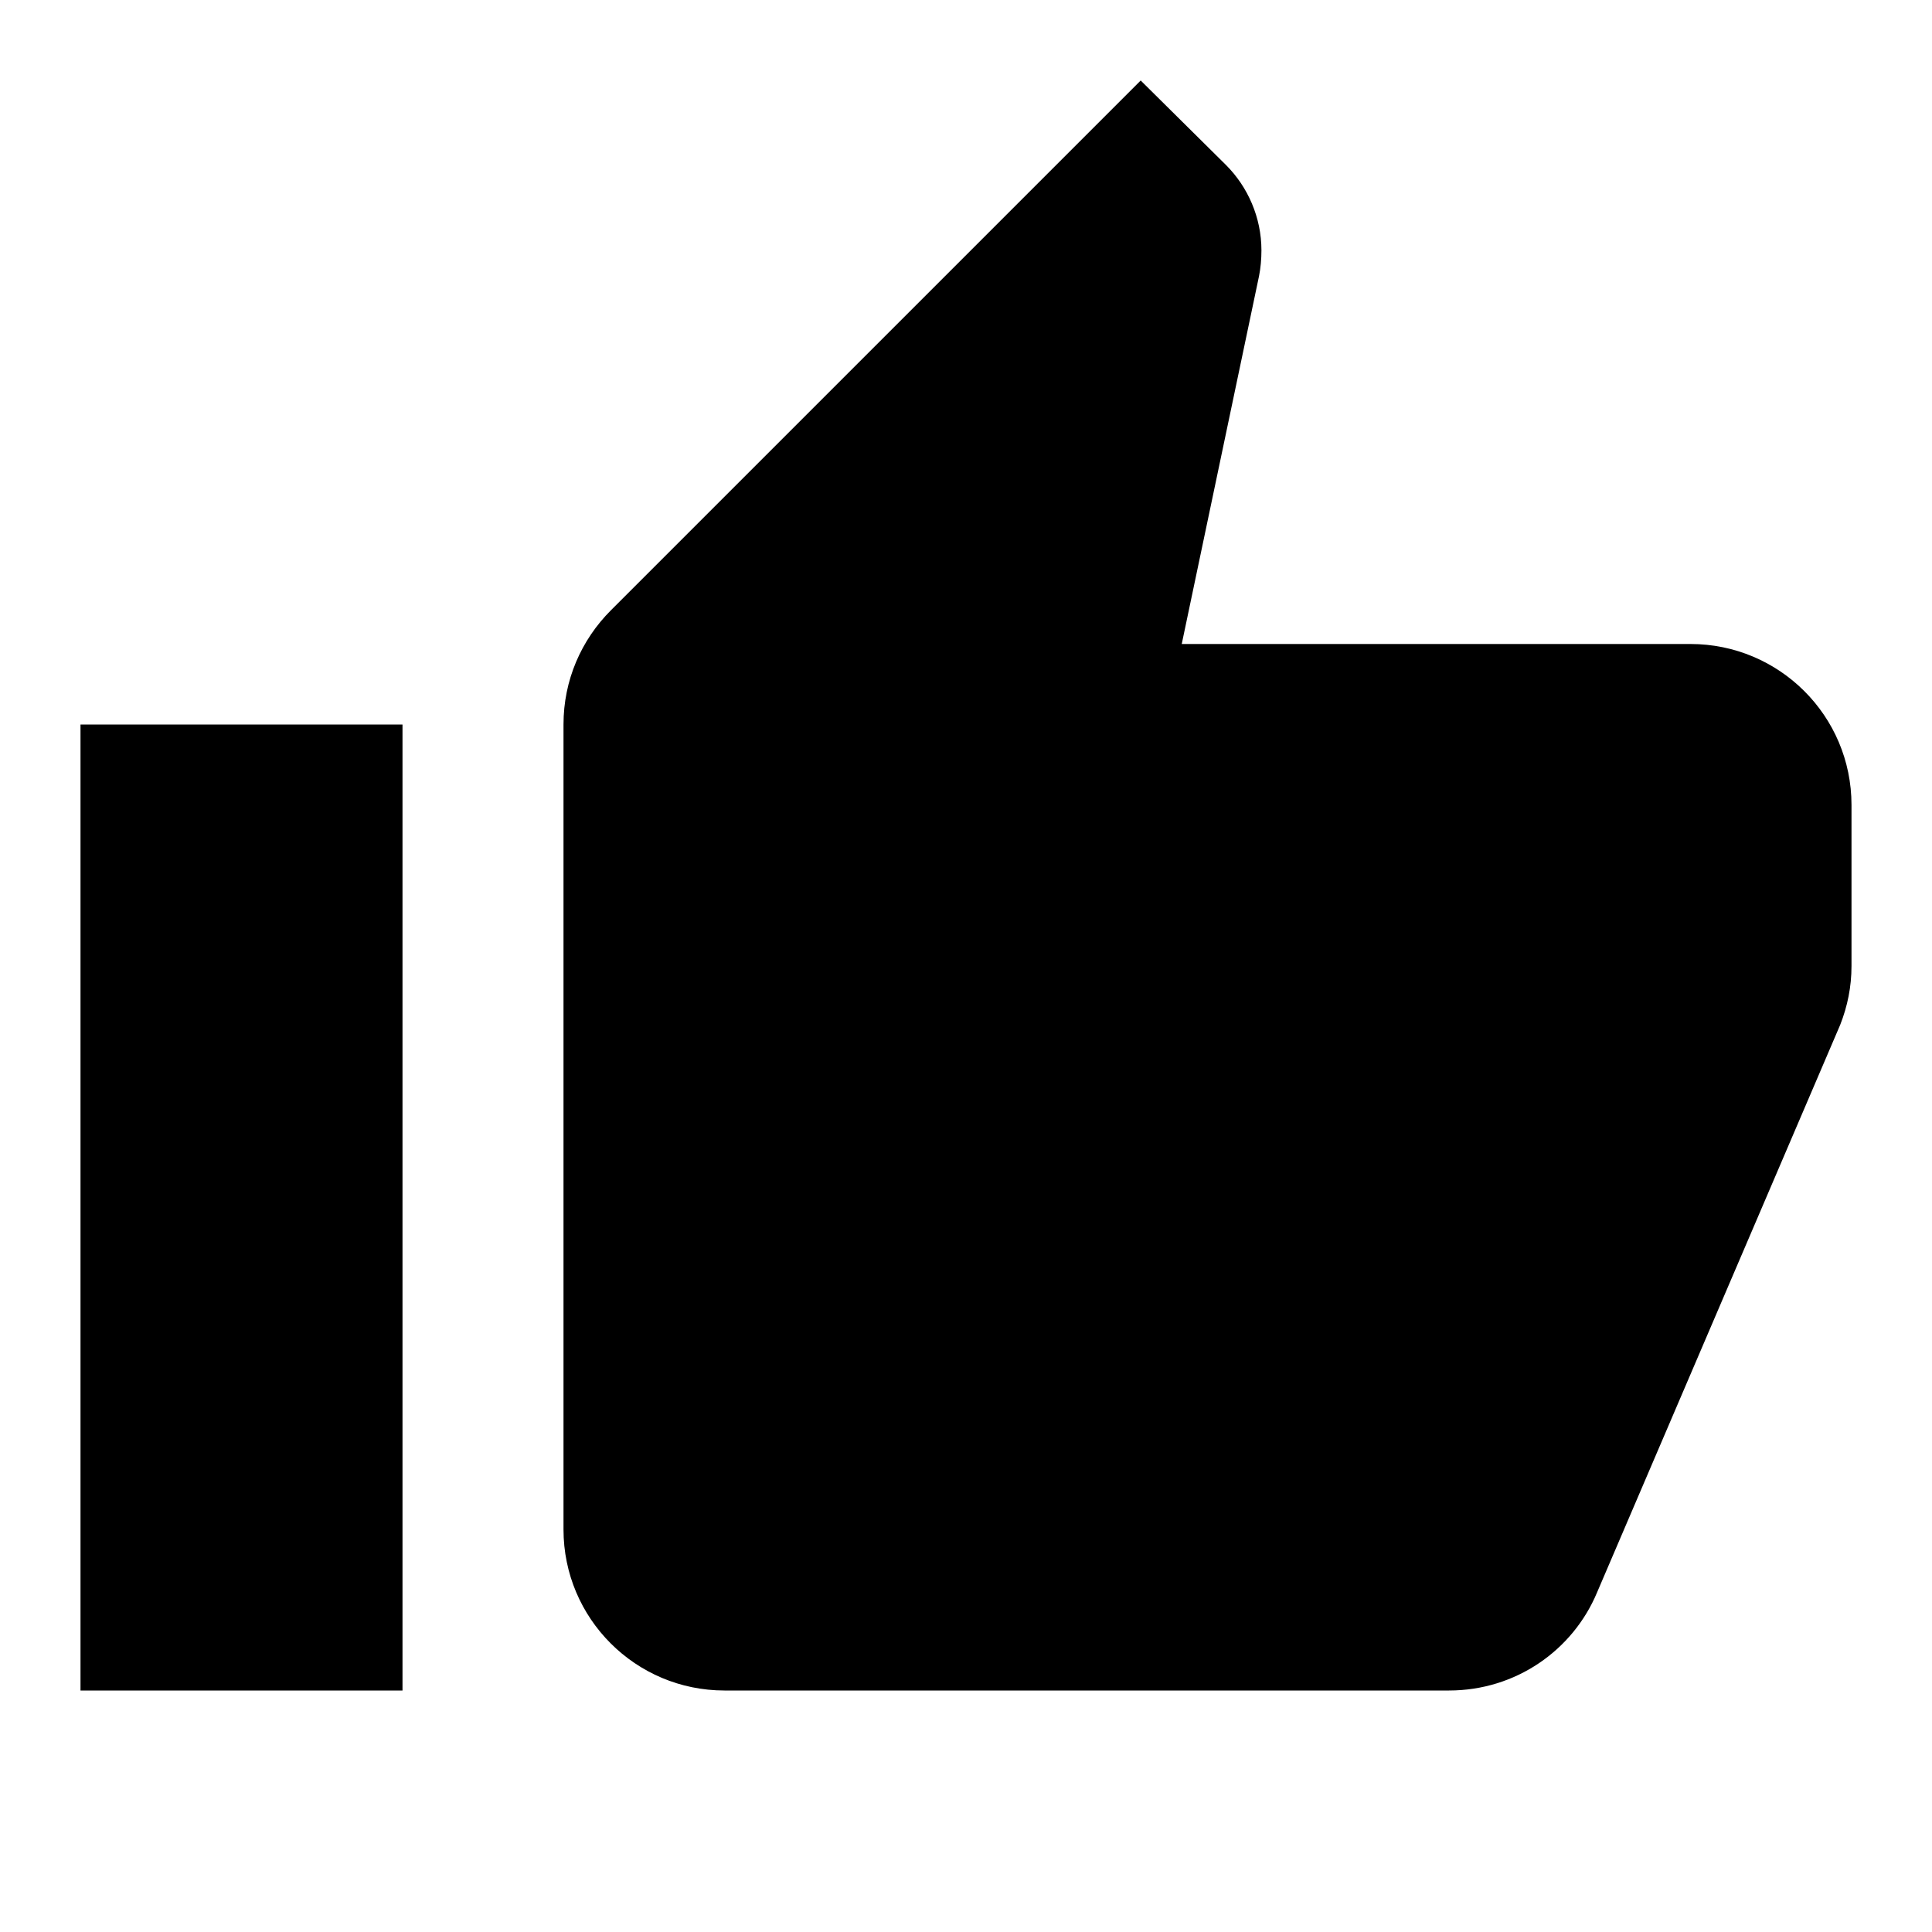
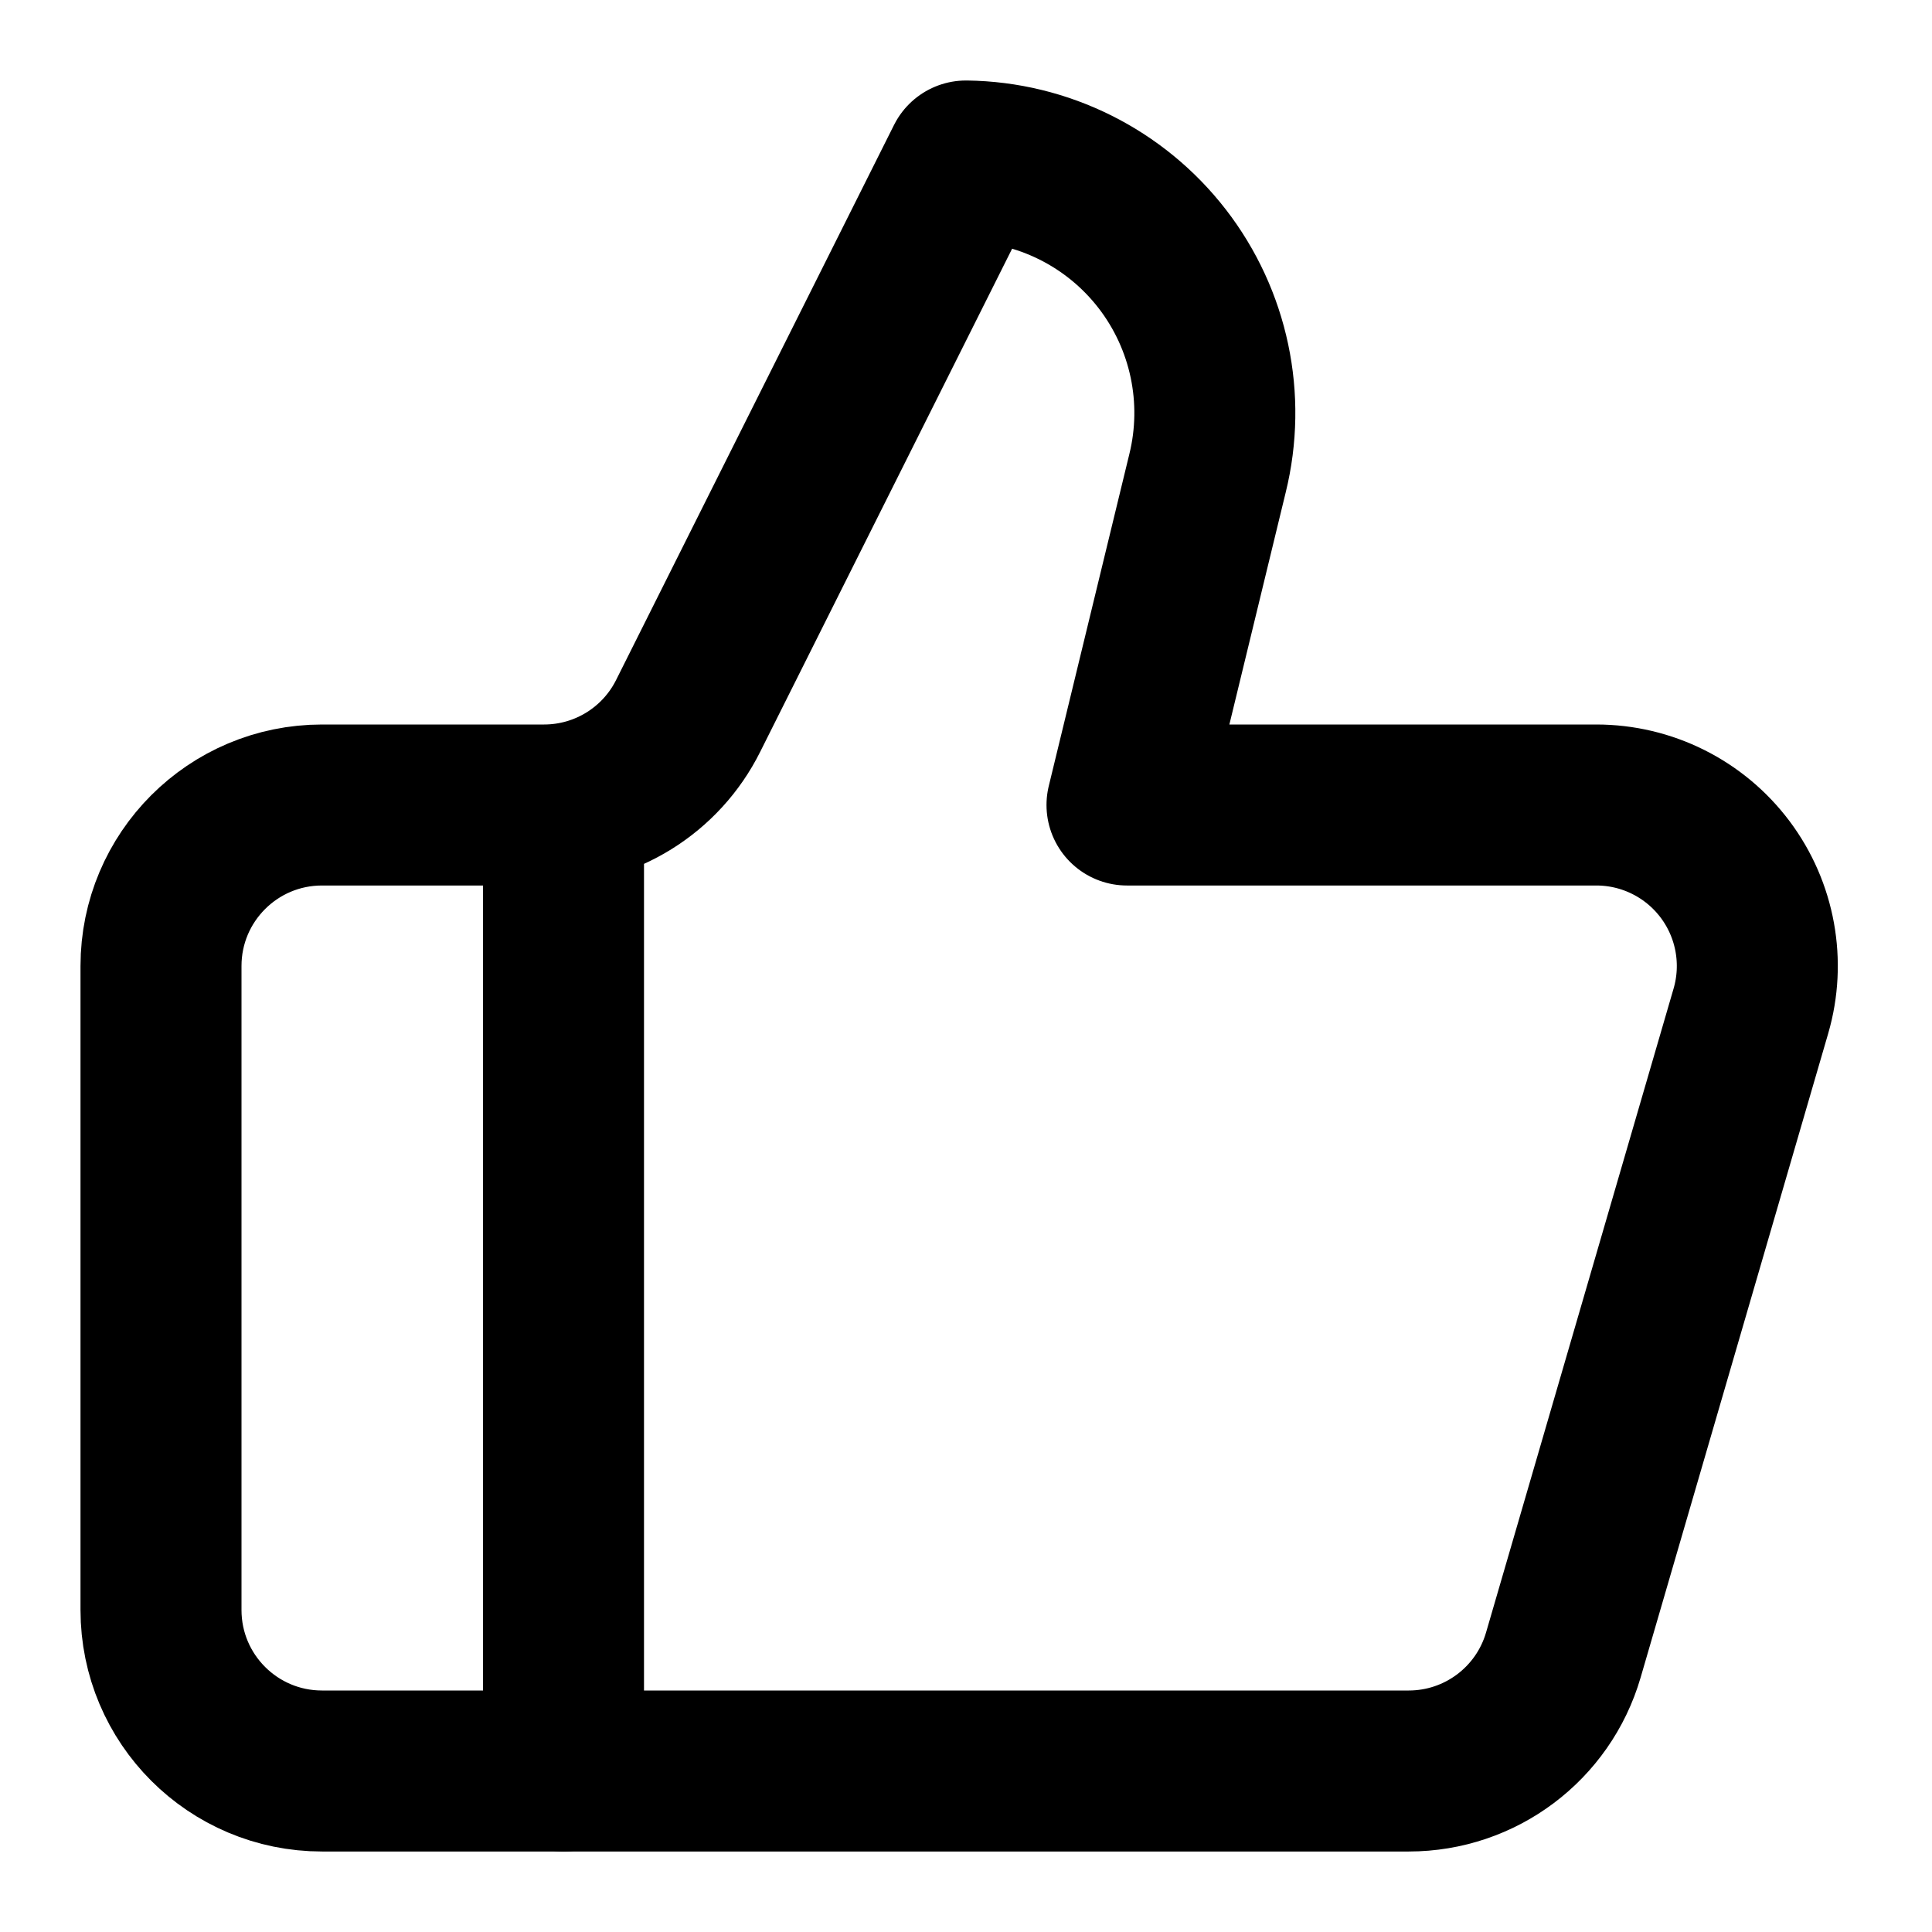
- <svg xmlns="http://www.w3.org/2000/svg" width="24px" height="24px" viewBox="0 0 24 24" version="1.1">
-   <path d="M23,10C23,8.89 22.1,8 21,8H14.68L15.64,3.43C15.66,3.33 15.67,3.22 15.67,3.11C15.67,2.7 15.5,2.32 15.23,2.05L14.17,1L7.59,7.58C7.22,7.95 7,8.45 7,9V19A2,2 0 0,0 9,21H18C18.83,21 19.54,20.5 19.84,19.78L22.86,12.73C22.95,12.5 23,12.26 23,12V10M1,21H5V9H1V21Z" fill="#000000" />
+ <svg xmlns="http://www.w3.org/2000/svg" width="24" height="24" viewBox="0 0 24 24" fill="none" stroke="currentColor" stroke-width="2" stroke-linecap="round" stroke-linejoin="round">
+   <path d="M7 10v12" />
+   <path d="M15 5.88 14 10h5.83a2 2 0 0 1 1.92 2.56l-2.33 8A2 2 0 0 1 17.5 22H4a2 2 0 0 1-2-2v-8a2 2 0 0 1 2-2h2.76a2 2 0 0 0 1.79-1.11L12 2a3.13 3.13 0 0 1 3 3.88Z" />
</svg>
